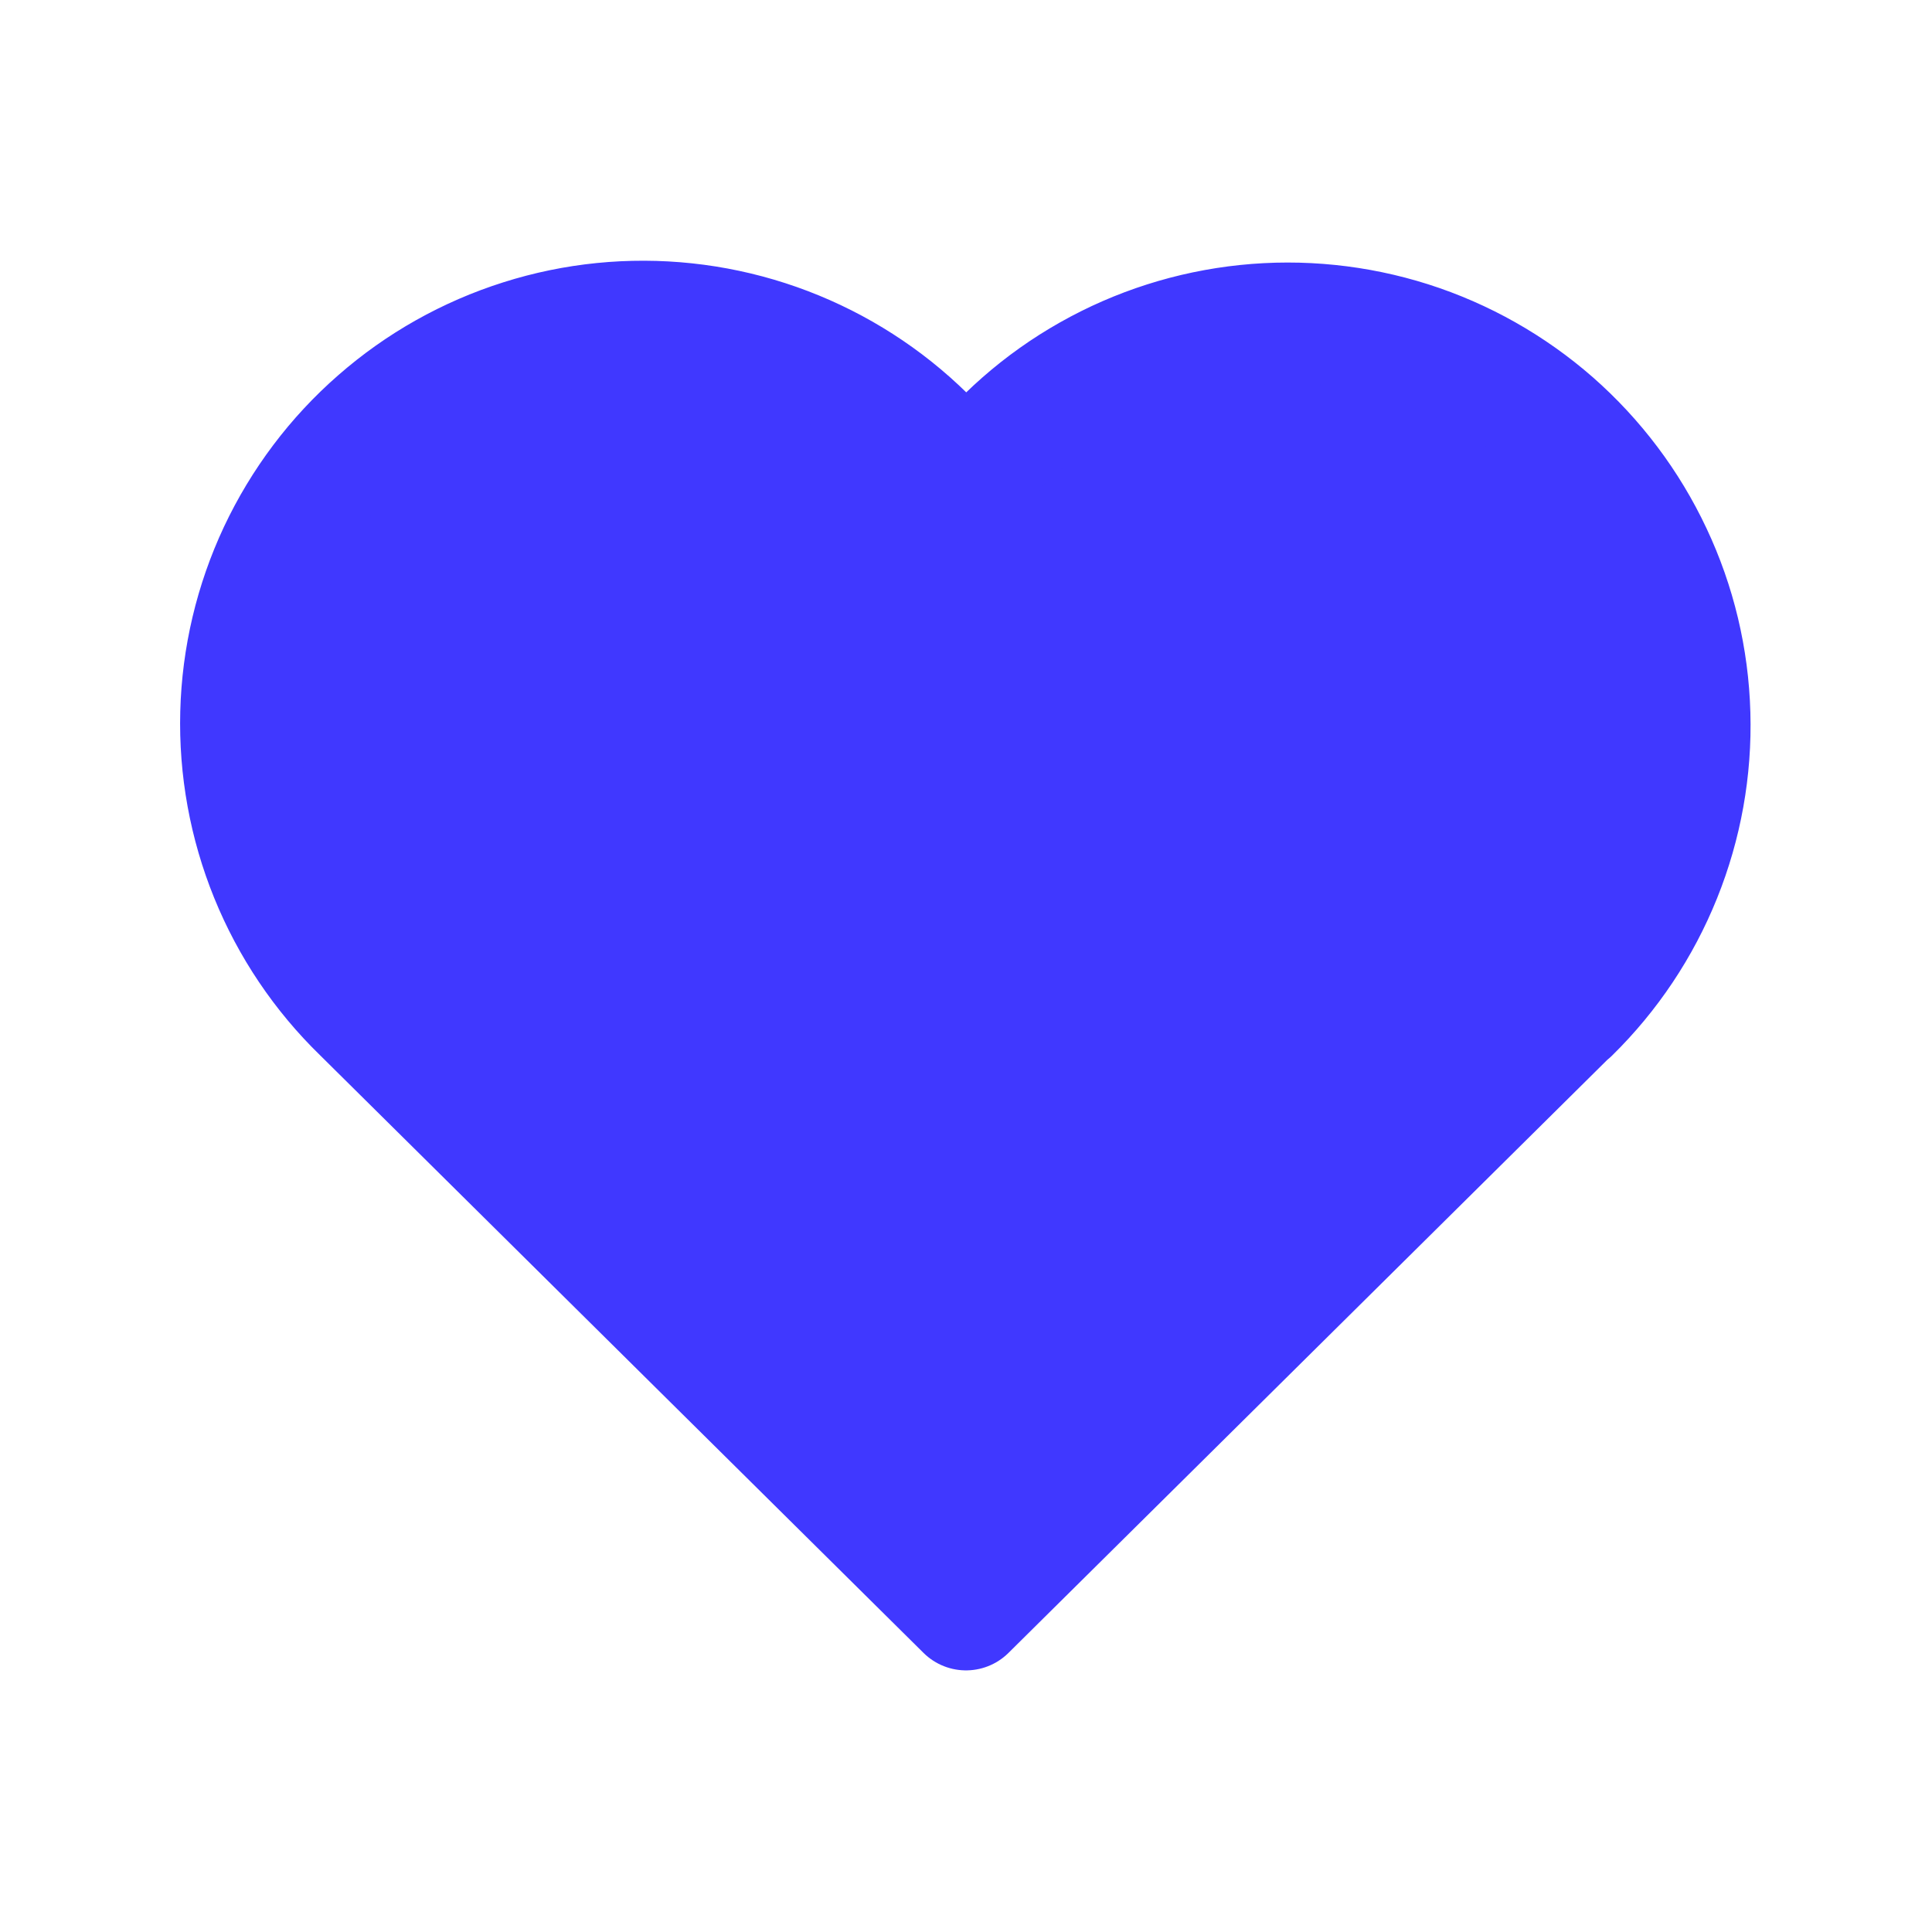
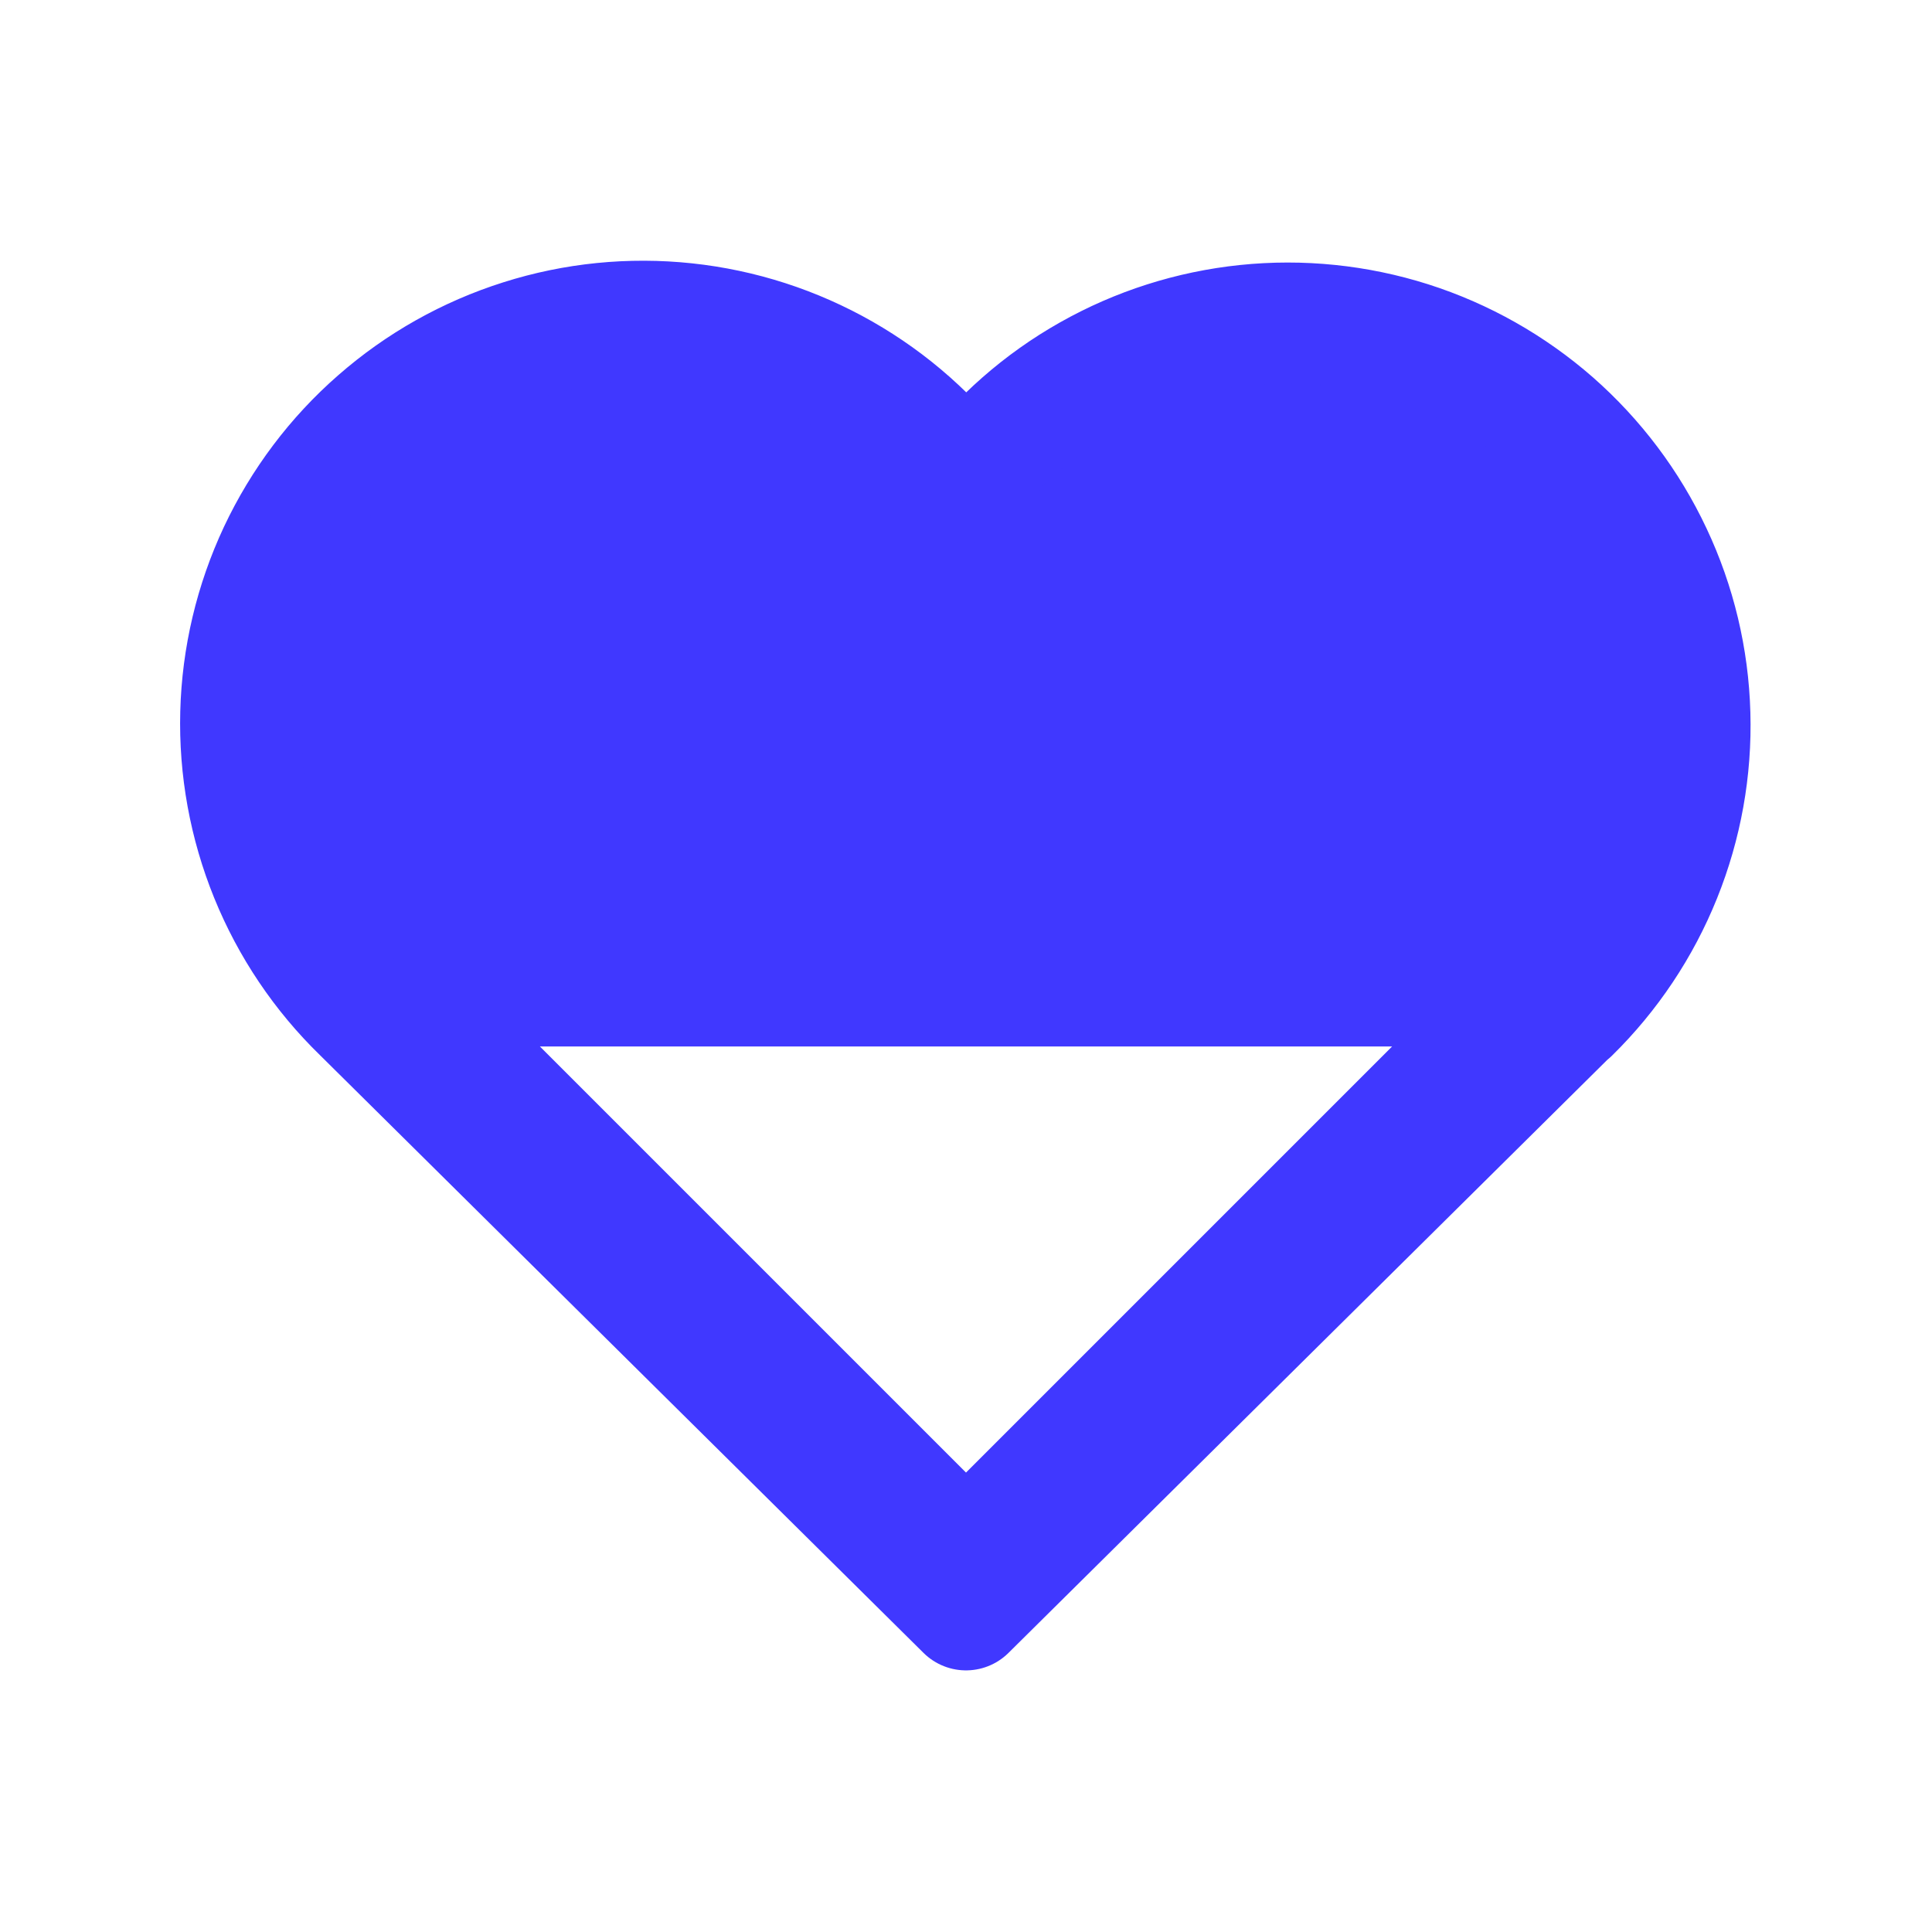
<svg xmlns="http://www.w3.org/2000/svg" width="24" height="24" viewBox="0 0 24 24" fill="none">
  <path d="M4.5 12.572C4.005 12.091 3.616 11.512 3.356 10.873C3.096 10.233 2.971 9.547 2.989 8.857C3.007 8.167 3.168 7.488 3.461 6.863C3.755 6.239 4.174 5.681 4.694 5.227C5.213 4.772 5.821 4.43 6.479 4.222C7.137 4.013 7.831 3.944 8.517 4.017C9.204 4.09 9.868 4.305 10.467 4.647C11.066 4.989 11.588 5.452 12 6.006C12.414 5.456 12.936 4.997 13.535 4.659C14.134 4.32 14.797 4.109 15.481 4.038C16.165 3.967 16.857 4.038 17.513 4.246C18.169 4.455 18.774 4.797 19.292 5.25C19.809 5.704 20.227 6.259 20.52 6.882C20.814 7.505 20.975 8.181 20.994 8.869C21.014 9.557 20.891 10.241 20.634 10.879C20.377 11.518 19.991 12.096 19.5 12.578" fill="#4038FF" />
  <path d="M19.5 12.572L12 20L4.5 12.572C4.005 12.091 3.616 11.512 3.356 10.873C3.096 10.233 2.971 9.547 2.989 8.857C3.007 8.167 3.168 7.488 3.461 6.863C3.755 6.239 4.174 5.681 4.694 5.227C5.213 4.772 5.821 4.43 6.479 4.222C7.137 4.013 7.831 3.944 8.517 4.017C9.204 4.09 9.868 4.305 10.467 4.647C11.066 4.989 11.588 5.452 12 6.006C12.414 5.456 12.936 4.997 13.535 4.659C14.134 4.32 14.797 4.109 15.481 4.038C16.165 3.967 16.857 4.038 17.513 4.246C18.169 4.455 18.774 4.797 19.292 5.25C19.809 5.704 20.227 6.259 20.52 6.882C20.814 7.505 20.975 8.181 20.994 8.869C21.014 9.557 20.891 10.241 20.634 10.879C20.377 11.518 19.991 12.096 19.5 12.578" stroke="#4038FF" stroke-width="1.5" stroke-linecap="round" stroke-linejoin="round" />
-   <path d="M5.5 12.5L12 19L18.5 12.5H5.5Z" fill="#4038FF" stroke="#4038FF" />
+   <path d="M5.5 12.5L12 19L18.5 12.5H5.5Z" fill="none" stroke="#4038FF" />
</svg>
